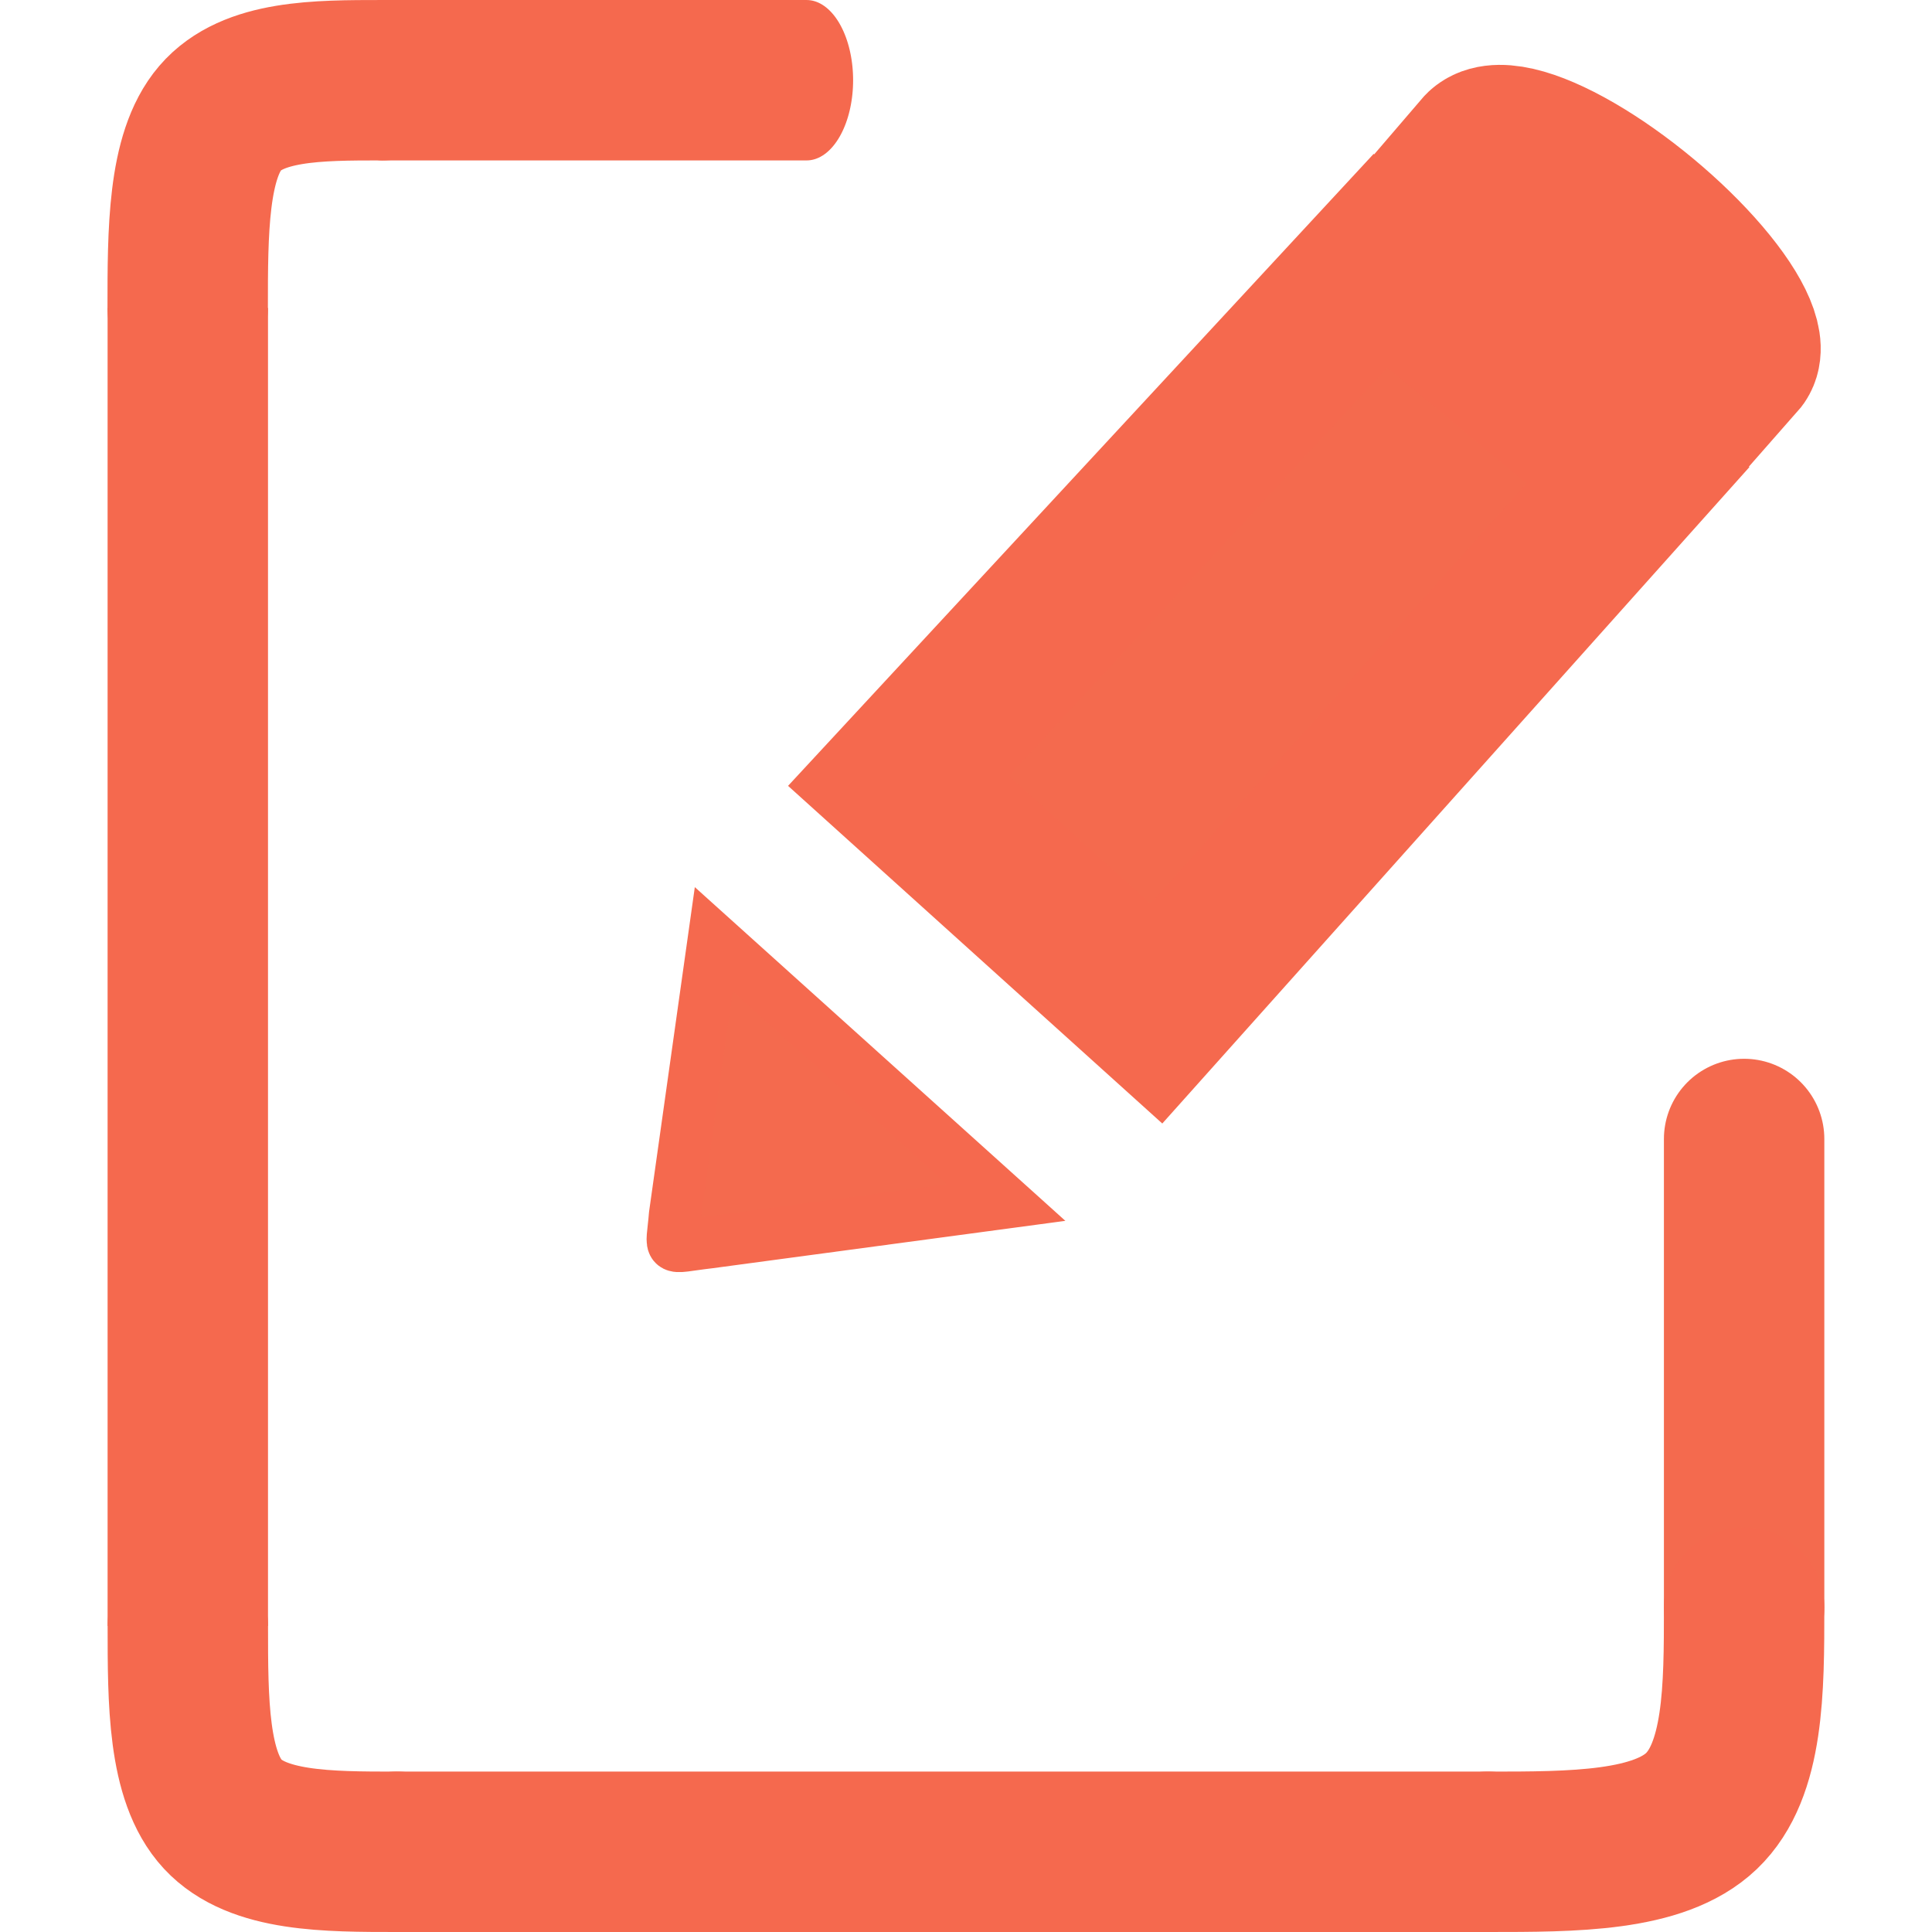
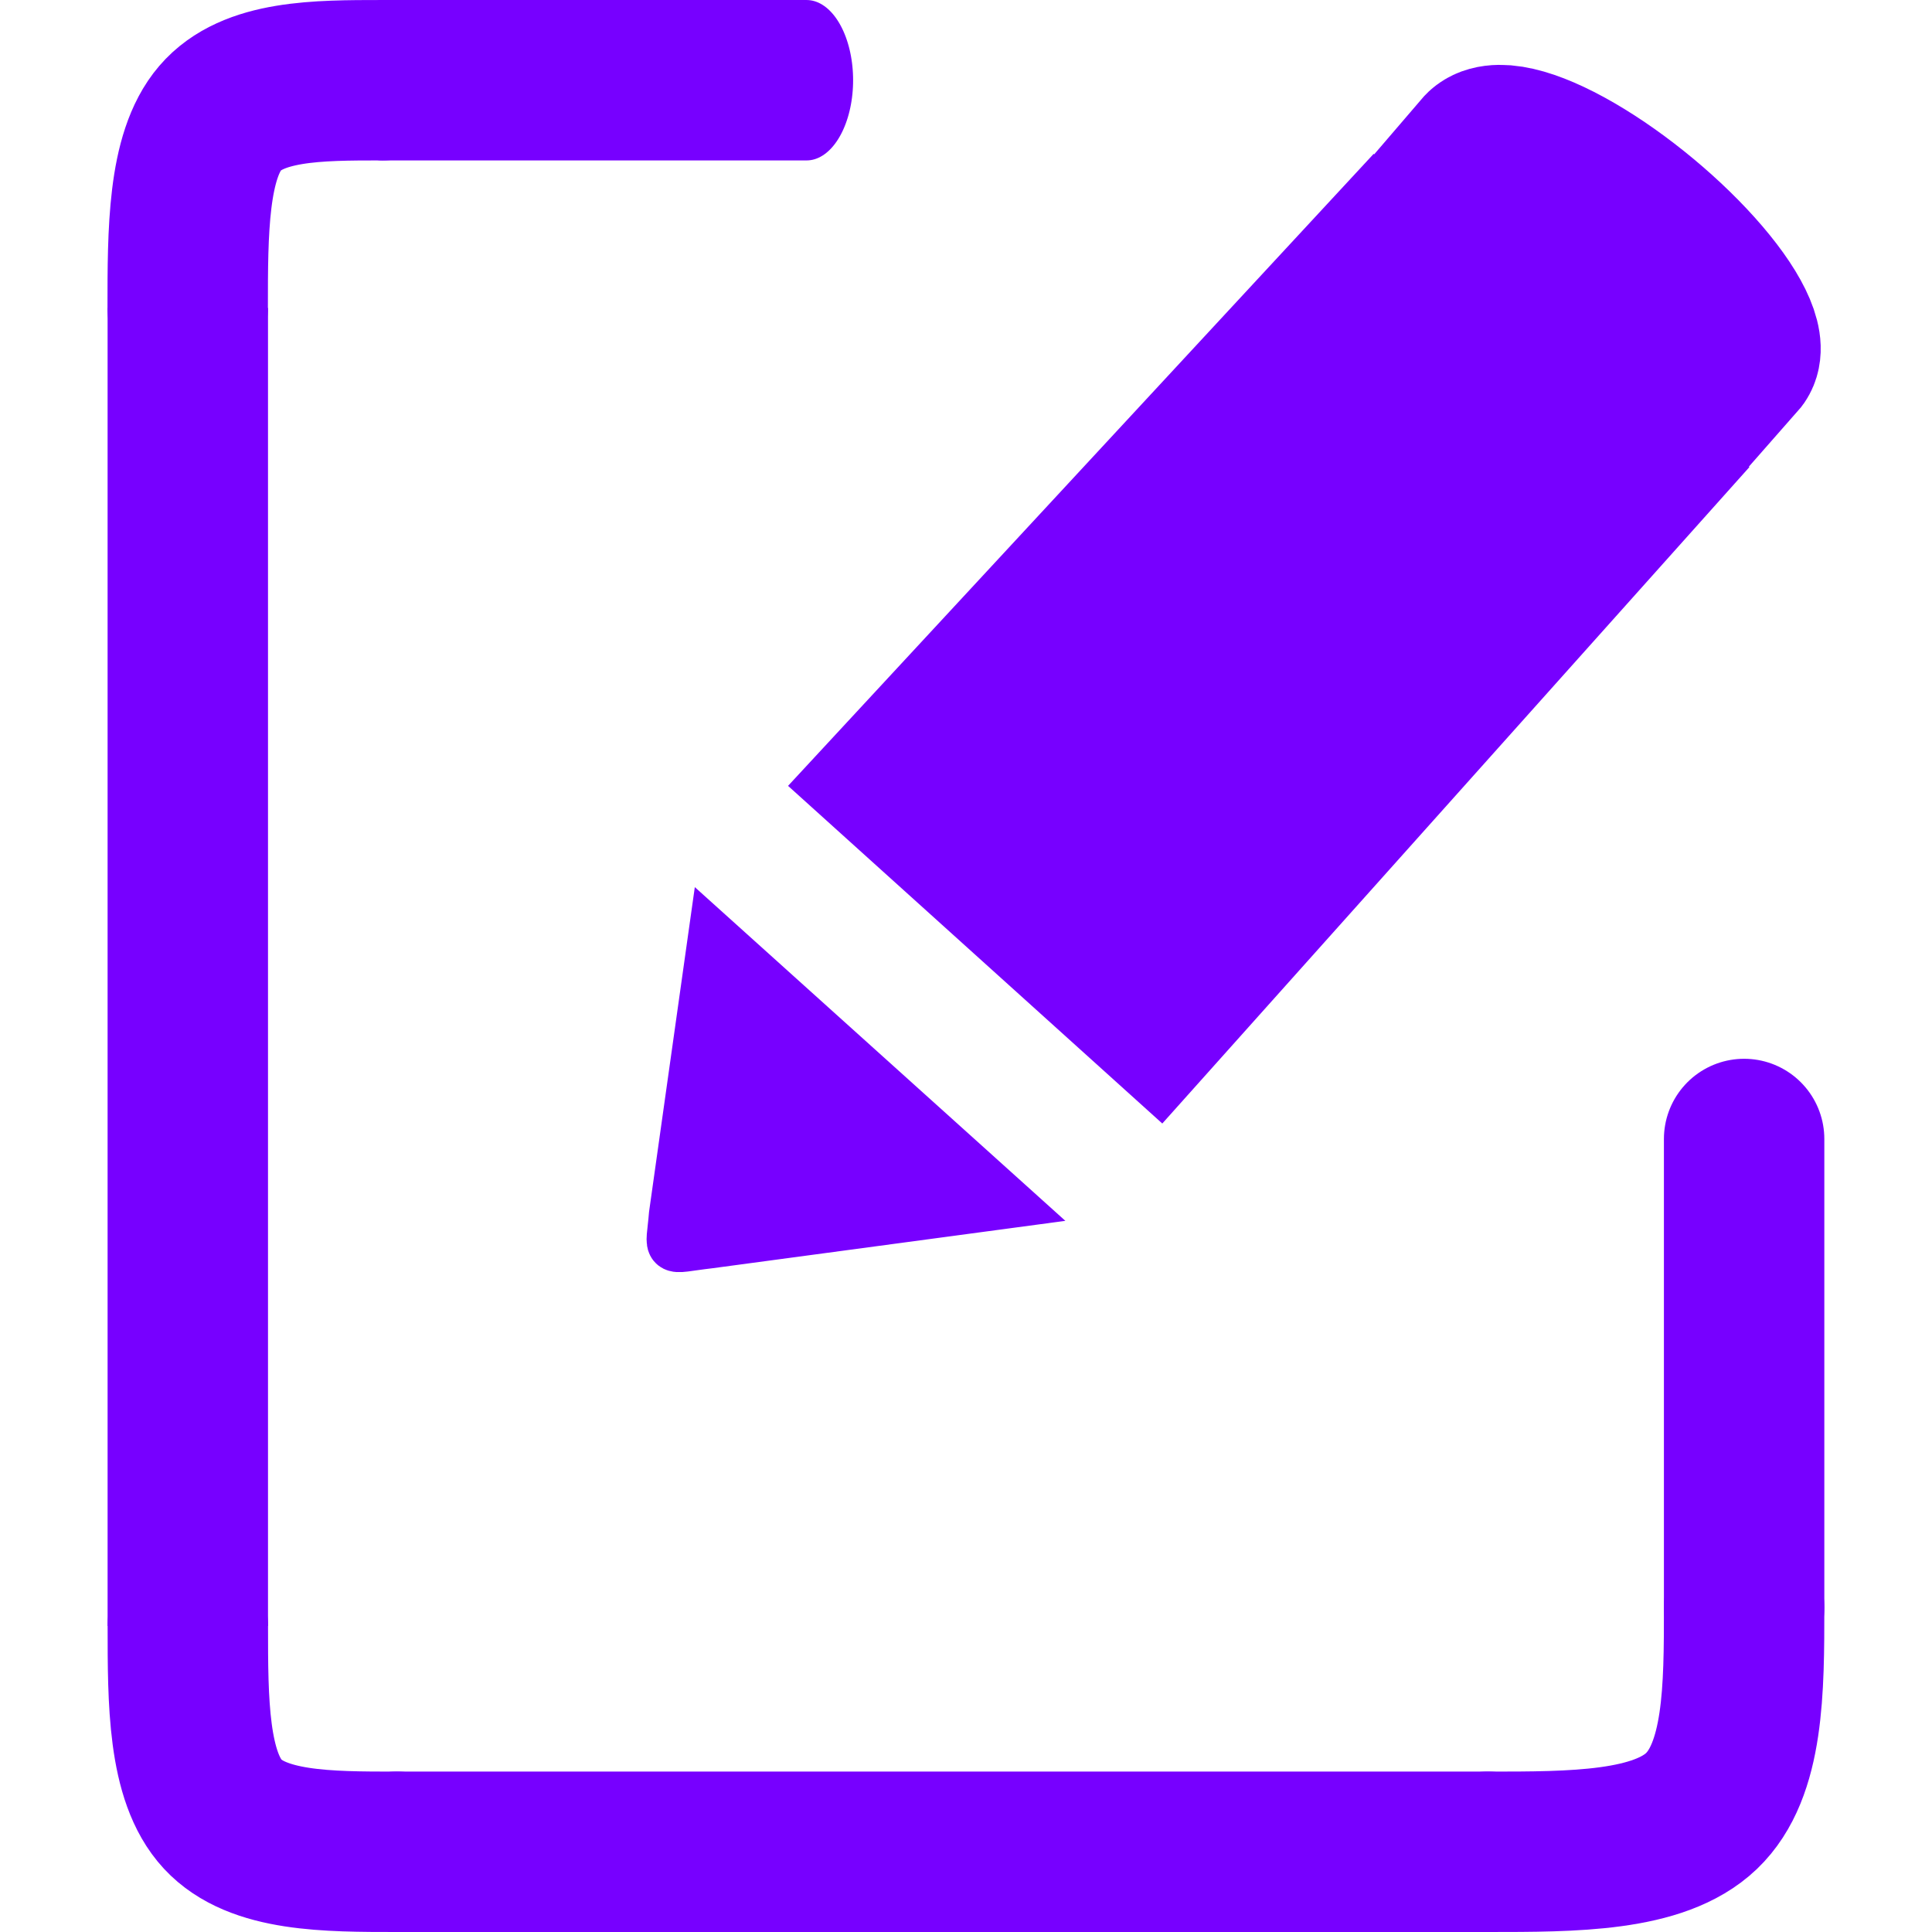
<svg xmlns="http://www.w3.org/2000/svg" width="64" height="64" viewBox="0 0 16.933 16.933" version="1.1" id="svg1" xml:space="preserve">
  <defs id="defs1">
    <linearGradient id="swatch5">
      <stop style="stop-color:#000000;stop-opacity:1;" offset="0" id="stop5" />
    </linearGradient>
    <linearGradient id="swatch4">
      <stop style="stop-color:#000000;stop-opacity:1;" offset="0" id="stop4" />
    </linearGradient>
    <linearGradient id="swatch3">
      <stop style="stop-color:#000000;stop-opacity:1;" offset="0" id="stop3" />
    </linearGradient>
  </defs>
-   <g id="layer1" style="display:inline">
-     <g id="g52" transform="translate(-127.5185,55.51052)">
-       <g id="g5" transform="matrix(1.38361,0,0,1.38361,191.019,88.44776)" style="fill:none;stroke:#010101;stroke-opacity:1">
-         <path style="fill:none;stroke:#010101;stroke-width:1.1;stroke-linecap:round;stroke-opacity:1;paint-order:stroke fill markers" d="m -47.893,-117.806 c 3.713,0.022 7.426,0.044 11.139,0.066" id="path1" />
-         <path style="fill:none;stroke:#010101;stroke-width:1.1;stroke-linecap:round;stroke-opacity:1;paint-order:stroke fill markers" d="m -47.893,-117.806 c 3.713,0.022 7.426,0.044 11.139,0.066" id="path2" transform="translate(0,5.144938)" />
-         <path style="fill:none;stroke:#010101;stroke-width:1.1;stroke-linecap:round;stroke-opacity:1;paint-order:stroke fill markers" d="m -47.893,-117.806 c 3.713,0.022 7.426,0.044 11.139,0.066" id="path3" transform="translate(0,10.28988)" />
-       </g>
-       <g id="g24" transform="matrix(1.184676,0,0,1.184676,17.52556,89.26712)" style="stroke:#010101;stroke-opacity:1">
-         <path style="fill:none;stroke:#010101;stroke-width:1.1;stroke-linecap:round;stroke-opacity:1;paint-order:stroke fill markers" d="m 134.17,-119.185 c -1.459,-0.009 -2.919,-0.017 -3.843,-0.022 -0.924,-0.005 -1.312,-0.007 -1.768,0.149 -0.456,0.156 -0.98,0.468 -1.242,0.956 -0.262,0.488 -0.262,0.815 -0.261,2.642 5e-4,1.828 -5e-4,-0.83 5e-4,2.142 0.001,2.972 0.001,3.622 0.3,4.048 0.299,0.425 0.897,0.625 1.39,0.724 0.493,0.099 0.882,0.097 1.893,0.087 1.012,-0.01 2.647,-0.029 3.92,-0.038 1.272,-0.009 2.182,-0.009 3.091,-0.009 0.651,0 1.301,0 1.727,-0.299 0.425,-0.299 0.625,-0.897 0.724,-1.39 0.099,-0.493 0.097,-0.882 0.092,-1.371 -0.005,-0.489 -0.014,-1.08 -0.022,-1.67" id="path4-2-8" transform="rotate(90,132.3974,-113.8494)" />
-         <path id="path7" style="fill:none;stroke:#010101;stroke-width:1.1;stroke-linecap:round;stroke-opacity:1;paint-order:stroke fill markers" d="m 133.757,-108.038 c 1.329,0 2.658,0 3.987,0 m -1.988,-2.04 c 0,1.36 0,2.721 0,4.081" />
-         <path id="path23" style="fill:none;fill-opacity:1;stroke:#010101;stroke-width:0.6;stroke-linecap:butt;stroke-linejoin:miter;stroke-dasharray:none;stroke-opacity:1;paint-order:stroke fill markers" d="m 134.564,-114.557 c 0.557,0 1.114,0 1.672,0 m -1.598,-1.372 c 0.531,-0.002 1.062,-0.004 1.594,-0.006 m -1.614,2.992 c 0,-1.095 0,-2.19 0,-3.286 m -2.961,0.283 c 0.287,-0.01 0.574,-0.019 0.824,0.011 0.249,0.03 0.461,0.101 0.607,0.238 0.145,0.137 0.224,0.341 0.257,0.635 0.033,0.294 0.019,0.677 -0.058,0.967 -0.077,0.291 -0.217,0.489 -0.392,0.606 -0.175,0.117 -0.386,0.153 -0.597,0.171 -0.211,0.018 -0.422,0.017 -0.634,0.017 m -0.015,-2.961 c 6.7e-4,0.1 0.001,0.2 0.004,0.744 0.003,0.544 0.008,1.531 0.013,2.519 m -2.876,-3.25 c 0.002,0.454 0.003,0.907 0.002,1.316 -0.002,0.409 -0.007,0.773 -0.009,1.095 -0.003,0.323 -0.003,0.604 -0.003,0.885 m 0.011,-1.514 c 0.33,0 0.659,0 0.915,-0.015 0.256,-0.015 0.439,-0.044 0.578,-0.172 0.139,-0.128 0.236,-0.354 0.236,-0.582 -3e-5,-0.229 -0.096,-0.46 -0.221,-0.581 -0.125,-0.121 -0.279,-0.133 -0.536,-0.136 -0.256,-0.003 -0.615,0.003 -0.974,0.009" />
-       </g>
-       <g id="g6" transform="matrix(1.266868,0,0,1.266868,-63.53903,75.45631)">
-         <circle style="fill:#000000;fill-opacity:1;stroke:#010101;stroke-width:0.6;stroke-linecap:butt;stroke-linejoin:miter;stroke-miterlimit:0;paint-order:normal" id="path5" cx="192.462" cy="-117.831" r="1.034" />
-         <circle style="fill:#000000;fill-opacity:1;stroke:#010101;stroke-width:0.6;stroke-linecap:butt;stroke-linejoin:miter;stroke-miterlimit:0;paint-order:normal" id="path5-1" cx="192.462" cy="-112.64" r="1.034" />
-         <circle style="fill:#000000;fill-opacity:1;stroke:#010101;stroke-width:0.6;stroke-linecap:butt;stroke-linejoin:miter;stroke-miterlimit:0;paint-order:normal" id="path5-4" cx="192.462" cy="-107.131" r="1.034" />
-       </g>
-       <g id="g11" transform="matrix(1.238061,0,0,1.238061,-35.85625,71.83044)">
-         <path style="fill:#000000;fill-opacity:0.006;stroke:#010101;stroke-width:1.081;stroke-linecap:round;stroke-linejoin:miter;stroke-miterlimit:0;stroke-dasharray:none;paint-order:normal" d="m 170.543,-106.208 c -1.311,-1.315 -2.622,-2.63 -3.933,-3.944" id="path8" />
-         <ellipse style="fill:#000000;fill-opacity:0.006;stroke:#010101;stroke-width:1.081;stroke-linecap:butt;stroke-linejoin:miter;stroke-miterlimit:0;stroke-dasharray:none;paint-order:normal" id="path6" cx="163.11" cy="-113.789" rx="5.163" ry="4.948" />
-       </g>
-       <g id="g27" transform="matrix(1.317262,0,0,1.317262,23.05786,34.05776)">
-         <path style="fill:#000000;fill-opacity:0.006;stroke:#797979;stroke-width:1.081;stroke-linecap:round;stroke-linejoin:miter;stroke-miterlimit:0;stroke-dasharray:none;stroke-opacity:1;paint-order:normal" d="m 125.925,-81.277 c 0,2.916 0,5.832 0,8.748" id="path14" />
-         <path style="fill:#000000;fill-opacity:0.006;stroke:#797979;stroke-width:1.081;stroke-linecap:round;stroke-linejoin:miter;stroke-miterlimit:0;stroke-dasharray:none;stroke-opacity:1;paint-order:normal" d="m 124.172,-74.183 c 0.584,0.551 1.169,1.102 1.753,1.654" id="path21" />
-         <path style="fill:#000000;fill-opacity:0.006;stroke:#797979;stroke-width:1.081;stroke-linecap:round;stroke-linejoin:miter;stroke-miterlimit:0;stroke-dasharray:none;stroke-opacity:1;paint-order:normal" d="m 128.688,-80.681 c 2.419,0 4.839,0 7.258,0" id="path24" />
-         <path style="fill:#000000;fill-opacity:0.006;stroke:#797979;stroke-width:1.081;stroke-linecap:round;stroke-linejoin:miter;stroke-miterlimit:0;stroke-dasharray:none;stroke-opacity:1;paint-order:normal" d="m 128.688,-76.779 c 1.317,0 2.634,0 3.951,0" id="path25" />
-         <path style="fill:#000000;fill-opacity:0.006;stroke:#797979;stroke-width:1.081;stroke-linecap:round;stroke-linejoin:miter;stroke-miterlimit:0;stroke-dasharray:none;stroke-opacity:1;paint-order:normal" d="m 128.687,-73.008 c 0.89,0 1.78,0 2.671,0" id="path26" />
-       </g>
-       <g id="g30" transform="matrix(1.580179,0,0,1.580179,-94.88163,53.69624)">
-         <path style="fill:#000000;fill-opacity:0.006;stroke:#797979;stroke-width:1.081;stroke-linecap:round;stroke-linejoin:miter;stroke-miterlimit:0;stroke-dasharray:none;stroke-opacity:1;paint-order:normal" d="m 193.52,-81.617 c -0.033,3.212 -0.066,6.423 -0.099,9.635" id="path27" />
-         <path style="fill:#000000;fill-opacity:0.006;stroke:#797979;stroke-width:1.081;stroke-linecap:round;stroke-linejoin:miter;stroke-miterlimit:0;stroke-dasharray:none;stroke-opacity:1;paint-order:normal" d="m 189.524,-75.985 c 1.299,1.328 2.598,2.656 3.897,3.984" id="path28" />
-         <path style="fill:#000000;fill-opacity:0.006;stroke:#797979;stroke-width:1.081;stroke-linecap:round;stroke-linejoin:miter;stroke-miterlimit:0;stroke-dasharray:none;stroke-opacity:1;paint-order:normal" d="m 197.507,-76.087 c -1.362,1.362 -2.724,2.724 -4.086,4.086" id="path29" />
-       </g>
-       <g id="g46" transform="matrix(1.112312,-0.03816376,0.03816376,1.112312,-75.70819,-464.1895)" style="display:inline">
-         <path id="rect43" style="fill:#f46a4e;fill-opacity:1;stroke:#f5694e;stroke-width:1.223;stroke-miterlimit:2;stroke-opacity:1" d="m 176.761,379.632 3.934,-3.964 1.968,1.758 -3.935,4.107 z" />
-         <path id="path46" style="fill:#f46a4e;fill-opacity:1;stroke:#f5694e;stroke-width:1.23;stroke-miterlimit:2;stroke-opacity:1" d="m -388.381,-158.914 a 1.31,0.387 0 0 1 -0.655,0.336 1.31,0.387 0 0 1 -1.31,0 1.31,0.387 0 0 1 -0.655,-0.336 h 1.31 z" transform="matrix(-0.7462636,-0.6656505,0.6815671,-0.7317557,0,0)" />
-         <path style="display:inline;fill:#f46a4e;fill-opacity:1;stroke:#f5694e;stroke-width:0.383;stroke-linecap:round;stroke-miterlimit:3.3;stroke-opacity:1" d="m 174.974,381.402 2.153,1.939 -2.189,0.294 c -0.321,0.037 -0.273,0.08 -0.25,-0.204 z" id="rect50" transform="matrix(1.068985,0.0366772,-0.0366772,1.068985,2.208406,-33.30289)" />
-         <path style="display:inline;fill:#797979;stroke:#f5694e;stroke-width:1.181;stroke-miterlimit:2;stroke-dasharray:none;stroke-opacity:1" d="m 171.02,376.768 c 0,3.235 0,6.469 0,9.704" id="path4" transform="matrix(1.068985,0.0366772,-0.0366772,1.068985,2.296323,-33.31446)" />
-         <path style="display:inline;fill:#797979;stroke:#f5694e;stroke-width:1.181;stroke-linecap:round;stroke-miterlimit:2;stroke-dasharray:none;stroke-opacity:1" d="m 176.378,375.078 c -1.797,0 -3.594,0 -5.391,0" id="path15" transform="matrix(0.6196332,0.0212598,-0.0366772,1.068985,80.69425,-30.61002)" />
-         <path style="display:inline;fill:none;stroke:#f5694e;stroke-width:1.181;stroke-linecap:round;stroke-linejoin:miter;stroke-miterlimit:2;stroke-dasharray:none;stroke-opacity:1" d="m 172.533,375.078 c -0.477,0 -0.954,0 -1.193,0.279 -0.239,0.279 -0.239,0.838 -0.239,1.397" id="path35" transform="matrix(1.068985,0.0366772,-0.0366772,1.068985,2.208406,-33.30289)" />
-         <path style="display:inline;fill:none;stroke:#f5694e;stroke-width:1.181;stroke-linecap:round;stroke-linejoin:miter;stroke-miterlimit:2;stroke-dasharray:none;stroke-opacity:1" d="m 180.674,388.121 c -2.677,0 -5.354,0 -8.032,0" id="path36" transform="matrix(1.068985,0.0366772,-0.0366772,1.068985,2.208406,-33.30289)" />
-         <path style="display:inline;fill:none;stroke:#f5694e;stroke-width:1.181;stroke-linecap:round;stroke-linejoin:miter;stroke-miterlimit:2;stroke-dasharray:none;stroke-opacity:1" d="m 171.102,386.458 c 0,0.554 0,1.109 0.257,1.386 0.257,0.277 0.77,0.277 1.283,0.277" id="path37" transform="matrix(1.068985,0.0366772,-0.0366772,1.068985,2.208406,-33.30289)" />
-         <path style="display:inline;fill:none;stroke:#f46a4e;stroke-width:1.181;stroke-linecap:round;stroke-linejoin:miter;stroke-miterlimit:2;stroke-dasharray:none;stroke-opacity:1" d="m 182.56,382.873 c 0,1.15 0,2.3 0,3.45" id="path38" transform="matrix(1.068985,0.0366772,-0.0366772,1.068985,2.208406,-33.30289)" />
-         <path style="display:inline;fill:none;stroke:#f5694e;stroke-width:1.181;stroke-linecap:round;stroke-linejoin:miter;stroke-miterlimit:2;stroke-dasharray:none;stroke-opacity:1" d="m 180.674,388.121 c 0.629,0 1.258,0 1.572,-0.3 0.314,-0.3 0.314,-0.899 0.314,-1.498" id="path39" transform="matrix(1.068985,0.0366772,-0.0366772,1.068985,2.208406,-33.30289)" />
-       </g>
-       <g id="g17" transform="translate(69.2834,1.987356)">
-         <path style="fill:#8c8c8c;fill-opacity:1;stroke:#8c8c8c;stroke-width:1.129;stroke-linecap:round;stroke-miterlimit:3.3;stroke-dasharray:none;stroke-opacity:1" id="path9" d="m -128.083,39.142 a 7.902,7.902 0 0 1 -3.951,6.844 7.902,7.902 0 0 1 -7.902,0 7.902,7.902 0 0 1 -3.951,-6.844 h 7.902 z" transform="scale(-1)" />
-         <ellipse style="fill:#8c8c8c;fill-opacity:1;stroke:#8c8c8c;stroke-width:0.406;stroke-linecap:round;stroke-miterlimit:3.3;stroke-dasharray:none;stroke-opacity:1" id="path16" cx="135.985" cy="-52.018" rx="3.508" ry="3.29" />
-       </g>
-     </g>
+   <g id="g46" transform="matrix(1.112312,-0.03816376,0.03816376,1.112312,-203.2267,-408.679)" style="display:inline">
+     <path id="rect43" style="fill:#7700ff;fill-opacity:1;stroke:#7700ff;stroke-width:1.223;stroke-miterlimit:2;stroke-opacity:1" d="m 176.761,379.632 3.934,-3.964 1.968,1.758 -3.935,4.107 z" />
+     <path id="path46" style="fill:#f46a4e;fill-opacity:1;stroke:#7700ff;stroke-width:1.23;stroke-miterlimit:2;stroke-opacity:1" d="m -388.381,-158.914 a 1.31,0.387 0 0 1 -0.655,0.336 1.31,0.387 0 0 1 -1.31,0 1.31,0.387 0 0 1 -0.655,-0.336 h 1.31 z" transform="matrix(-0.7462636,-0.6656505,0.6815671,-0.7317557,0,0)" />
+     <path style="display:inline;fill:#7700ff;fill-opacity:1;stroke:#7700ff;stroke-width:0.383;stroke-linecap:round;stroke-miterlimit:3.3;stroke-opacity:1" d="m 174.974,381.402 2.153,1.939 -2.189,0.294 c -0.321,0.037 -0.273,0.08 -0.25,-0.204 z" id="rect50" transform="matrix(1.068985,0.0366772,-0.0366772,1.068985,2.208406,-33.30289)" />
+     <path style="display:inline;fill:#797979;stroke:#7700ff;stroke-width:1.181;stroke-miterlimit:2;stroke-dasharray:none;stroke-opacity:1" d="m 171.02,376.768 c 0,3.235 0,6.469 0,9.704" id="path4" transform="matrix(1.068985,0.0366772,-0.0366772,1.068985,2.296323,-33.31446)" />
+     <path style="display:inline;fill:#797979;stroke:#7700ff;stroke-width:1.181;stroke-linecap:round;stroke-miterlimit:2;stroke-dasharray:none;stroke-opacity:1" d="m 176.378,375.078 h -3.89 -1.501" id="path15" transform="matrix(0.6196332,0.0212598,-0.0366772,1.068985,80.69425,-30.61002)" />
+     <path style="display:inline;fill:none;stroke:#7700ff;stroke-width:1.181;stroke-linecap:round;stroke-linejoin:miter;stroke-miterlimit:2;stroke-dasharray:none;stroke-opacity:1" d="m 172.533,375.078 c -0.477,0 -0.954,0 -1.193,0.279 -0.239,0.279 -0.239,0.838 -0.239,1.397" id="path35" transform="matrix(1.068985,0.0366772,-0.0366772,1.068985,2.208406,-33.30289)" />
+     <path style="display:inline;fill:none;stroke:#7700ff;stroke-width:1.181;stroke-linecap:round;stroke-linejoin:miter;stroke-miterlimit:2;stroke-dasharray:none;stroke-opacity:1" d="m 180.674,388.121 c -2.677,0 -5.354,0 -8.032,0" id="path36" transform="matrix(1.068985,0.0366772,-0.0366772,1.068985,2.208406,-33.30289)" />
+     <path style="display:inline;fill:none;stroke:#7700ff;stroke-width:1.181;stroke-linecap:round;stroke-linejoin:miter;stroke-miterlimit:2;stroke-dasharray:none;stroke-opacity:1" d="m 171.102,386.458 c 0,0.554 0,1.109 0.257,1.386 0.257,0.277 0.77,0.277 1.283,0.277" id="path37" transform="matrix(1.068985,0.0366772,-0.0366772,1.068985,2.208406,-33.30289)" />
+     <path style="display:inline;fill:none;stroke:#7700ff;stroke-width:1.181;stroke-linecap:round;stroke-linejoin:miter;stroke-miterlimit:2;stroke-dasharray:none;stroke-opacity:1" d="m 182.56,382.873 c 0,1.15 0,2.3 0,3.45" id="path38" transform="matrix(1.068985,0.0366772,-0.0366772,1.068985,2.208406,-33.30289)" />
+     <path style="display:inline;fill:none;stroke:#7700ff;stroke-width:1.181;stroke-linecap:round;stroke-linejoin:miter;stroke-miterlimit:2;stroke-dasharray:none;stroke-opacity:1" d="m 180.674,388.121 c 0.629,0 1.258,0 1.572,-0.3 0.314,-0.3 0.314,-0.899 0.314,-1.498" id="path39" transform="matrix(1.068985,0.0366772,-0.0366772,1.068985,2.208406,-33.30289)" />
  </g>
</svg>
